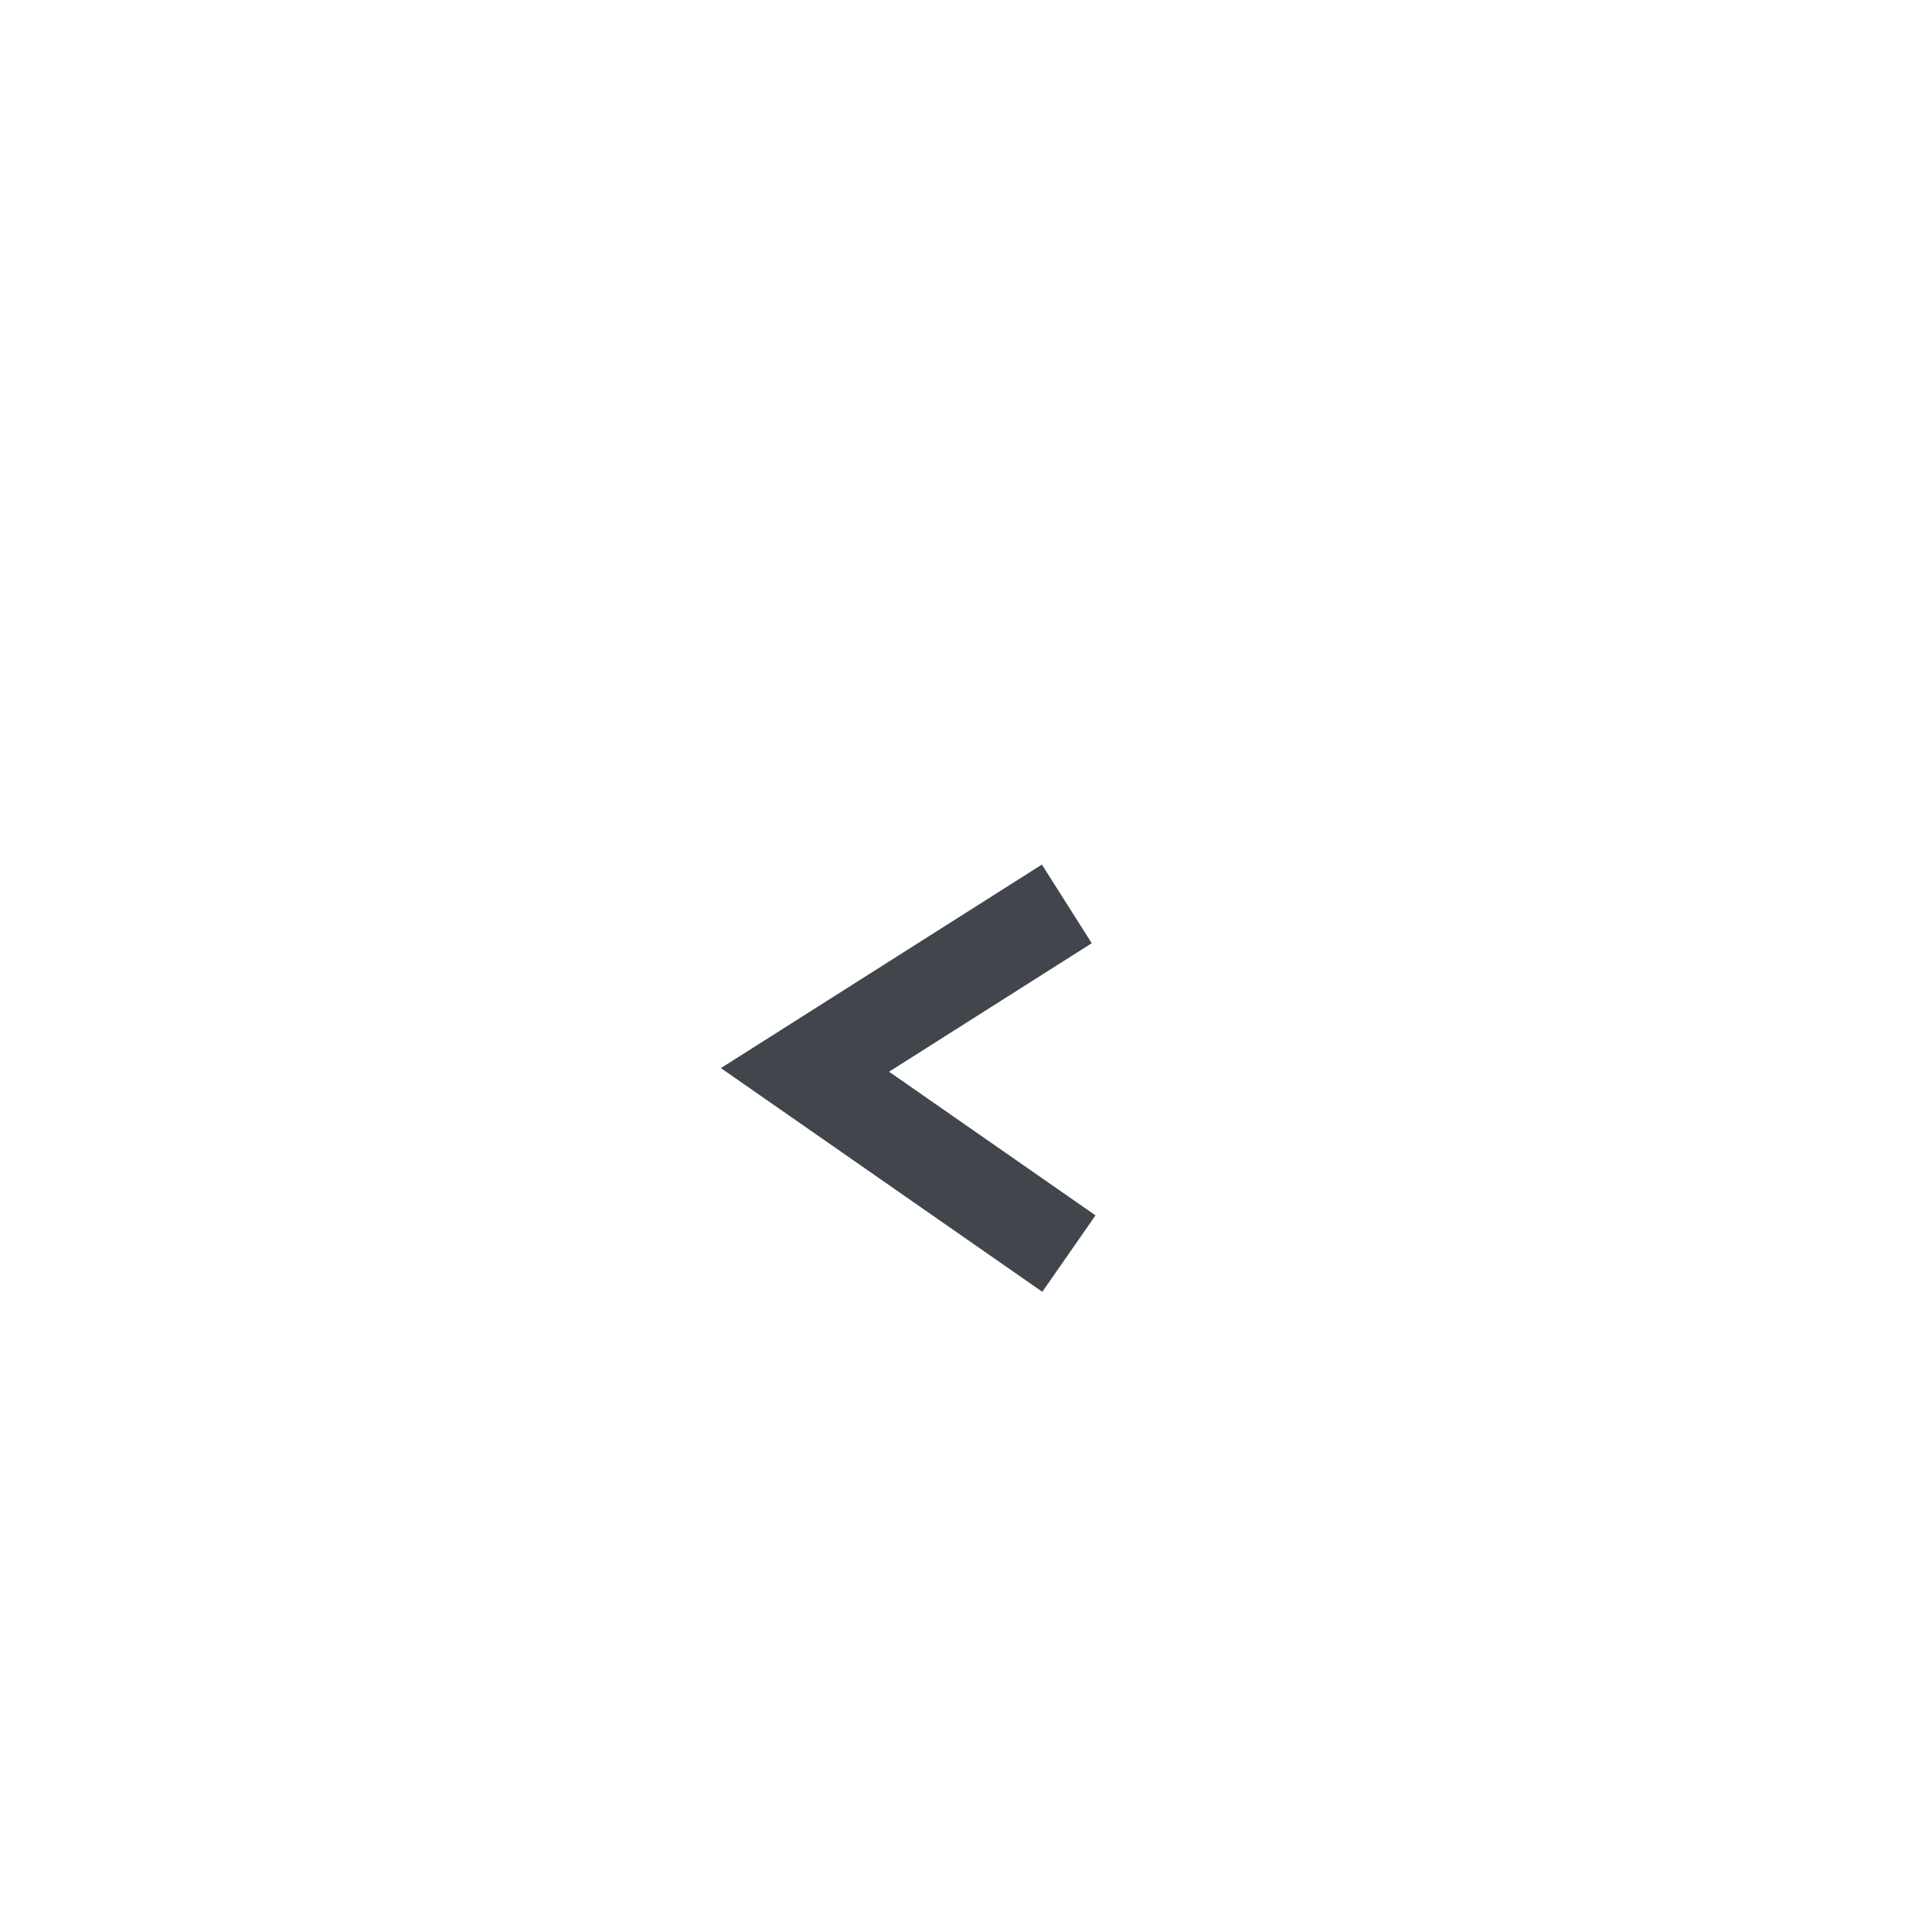
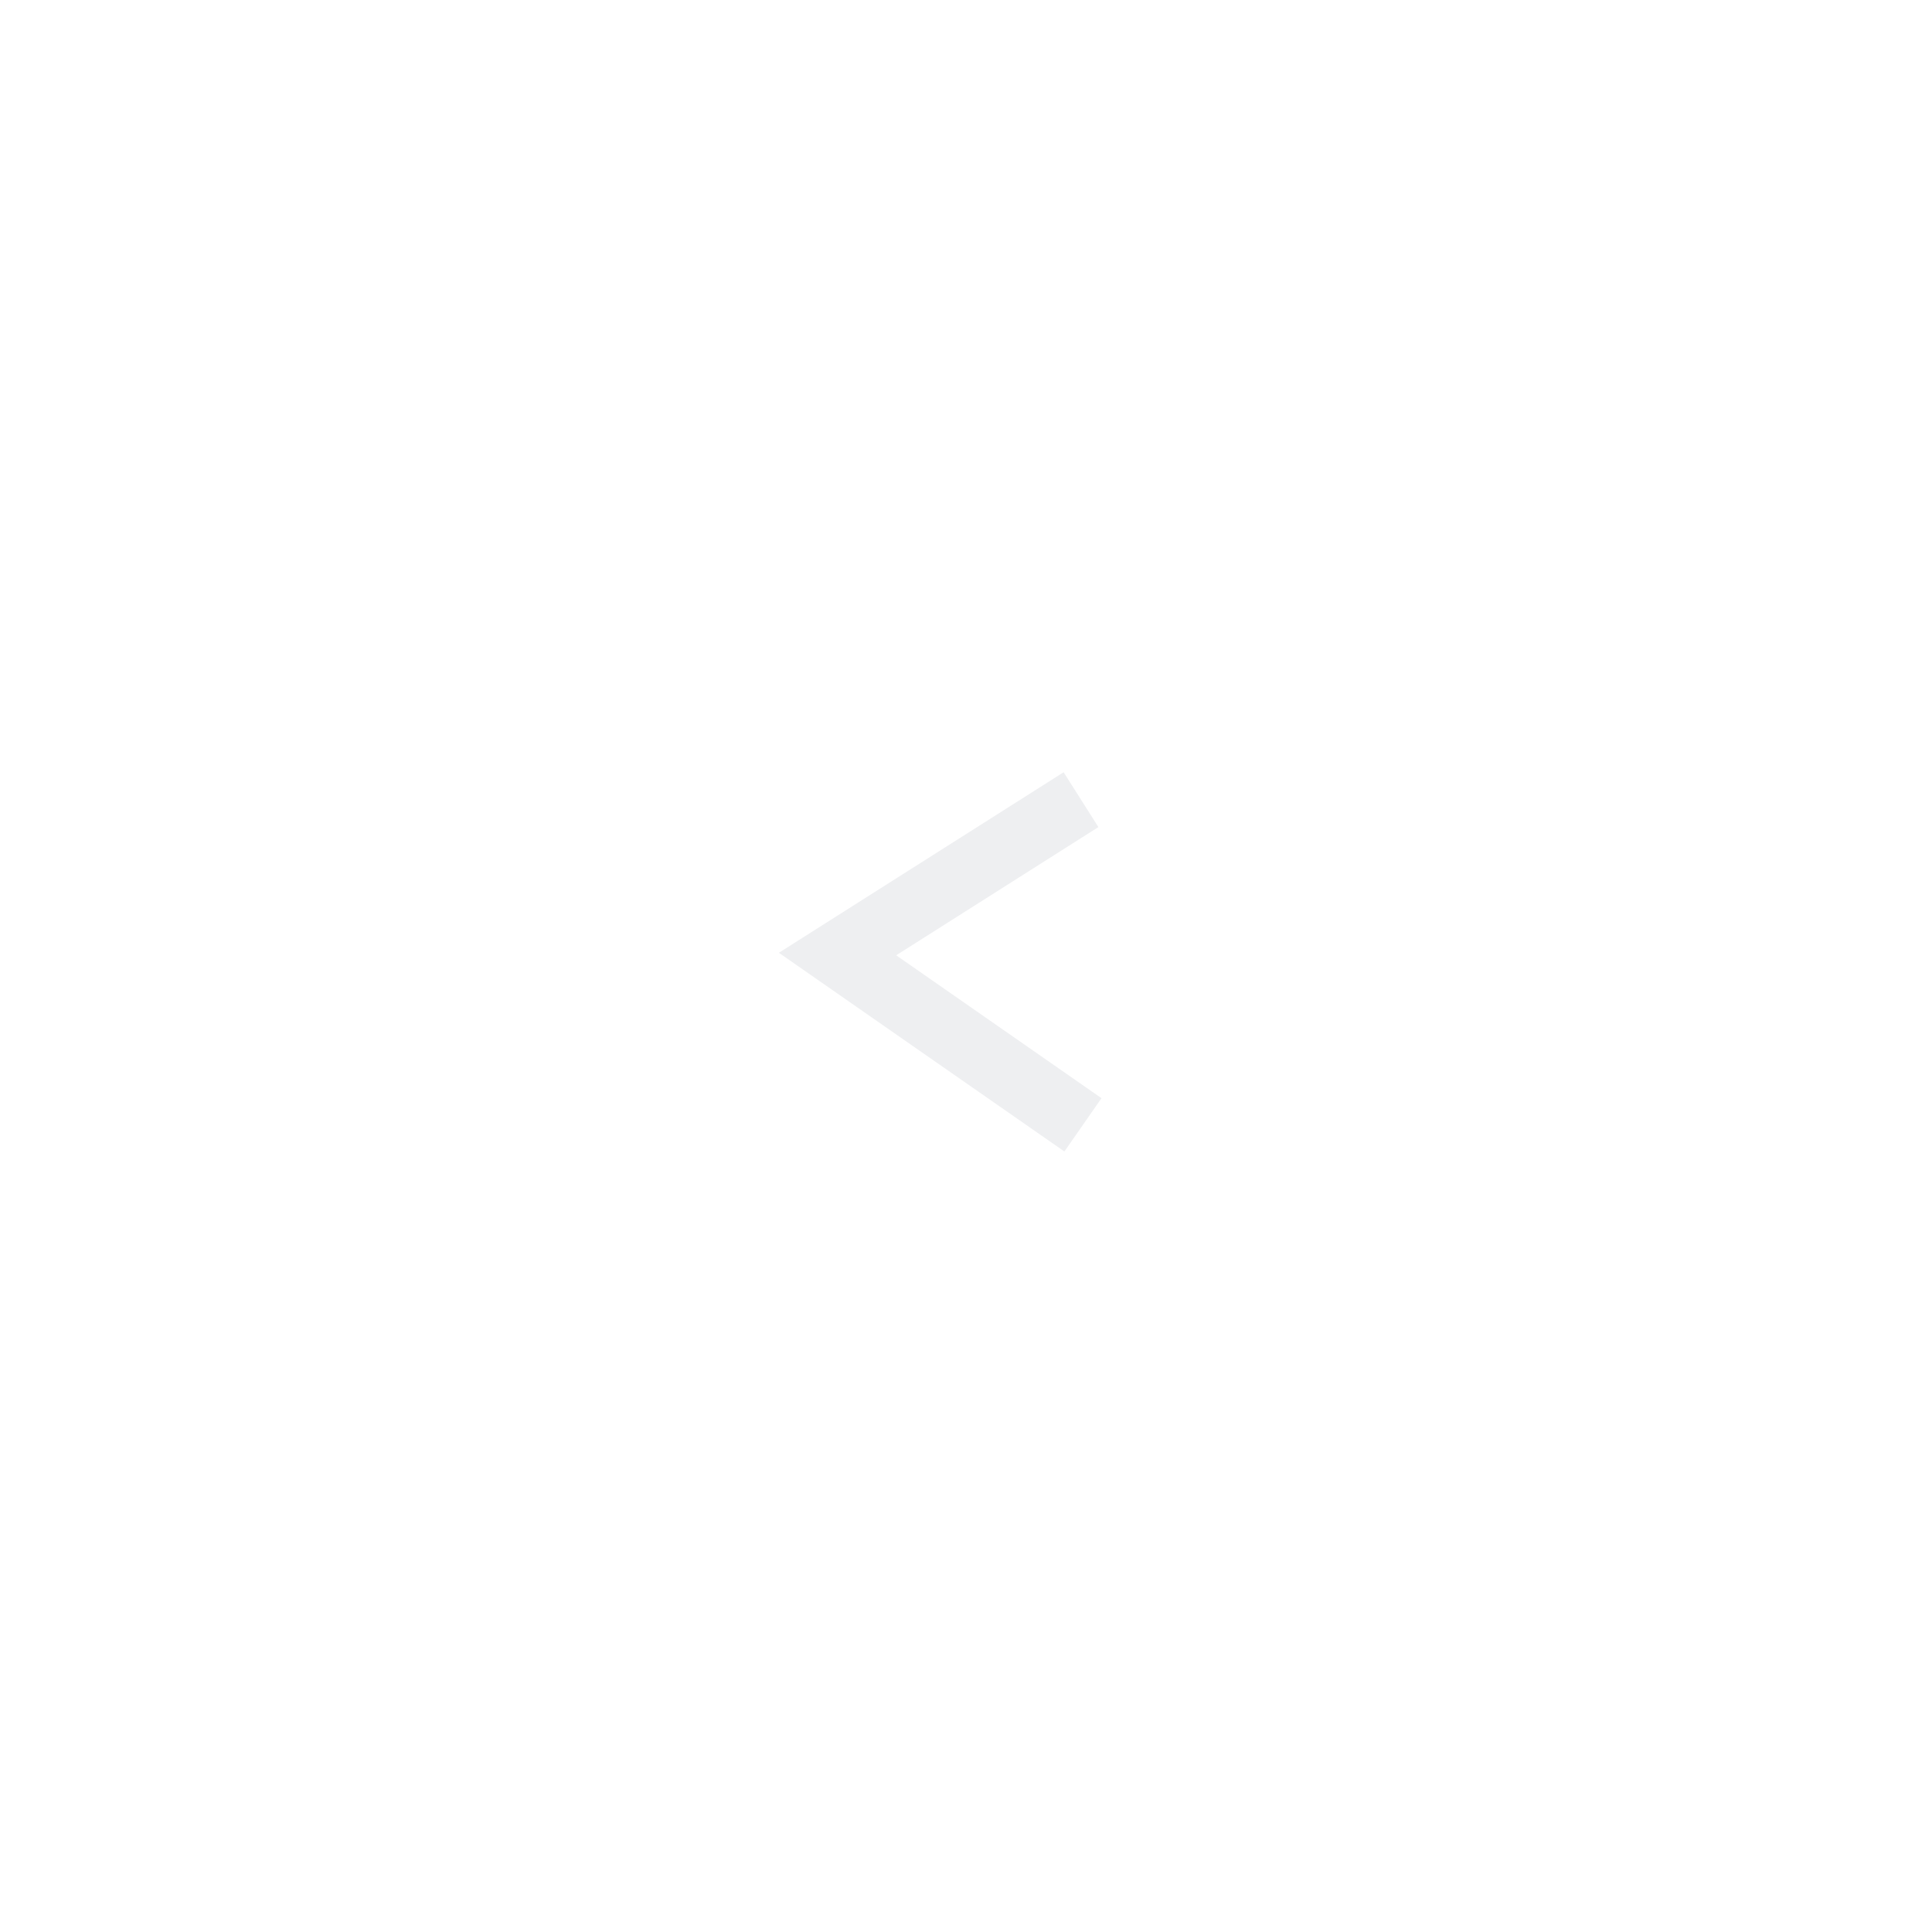
<svg xmlns="http://www.w3.org/2000/svg" version="1.1" id="Layer_1" x="0px" y="0px" width="83px" height="83px" viewBox="0 0 83 83" enable-background="new 0 0 83 83" xml:space="preserve">
-   <polyline fill="none" stroke="#40464B" stroke-width="4" stroke-miterlimit="10" points="45.831,38.832 34.583,45.964   45.921,53.855 " />
+   <polyline fill="none" stroke="#EEEFF1" stroke-width="2.79" stroke-miterlimit="10" points="46.441,34.354 35.981,40.986   46.524,48.324 " />
</svg>
